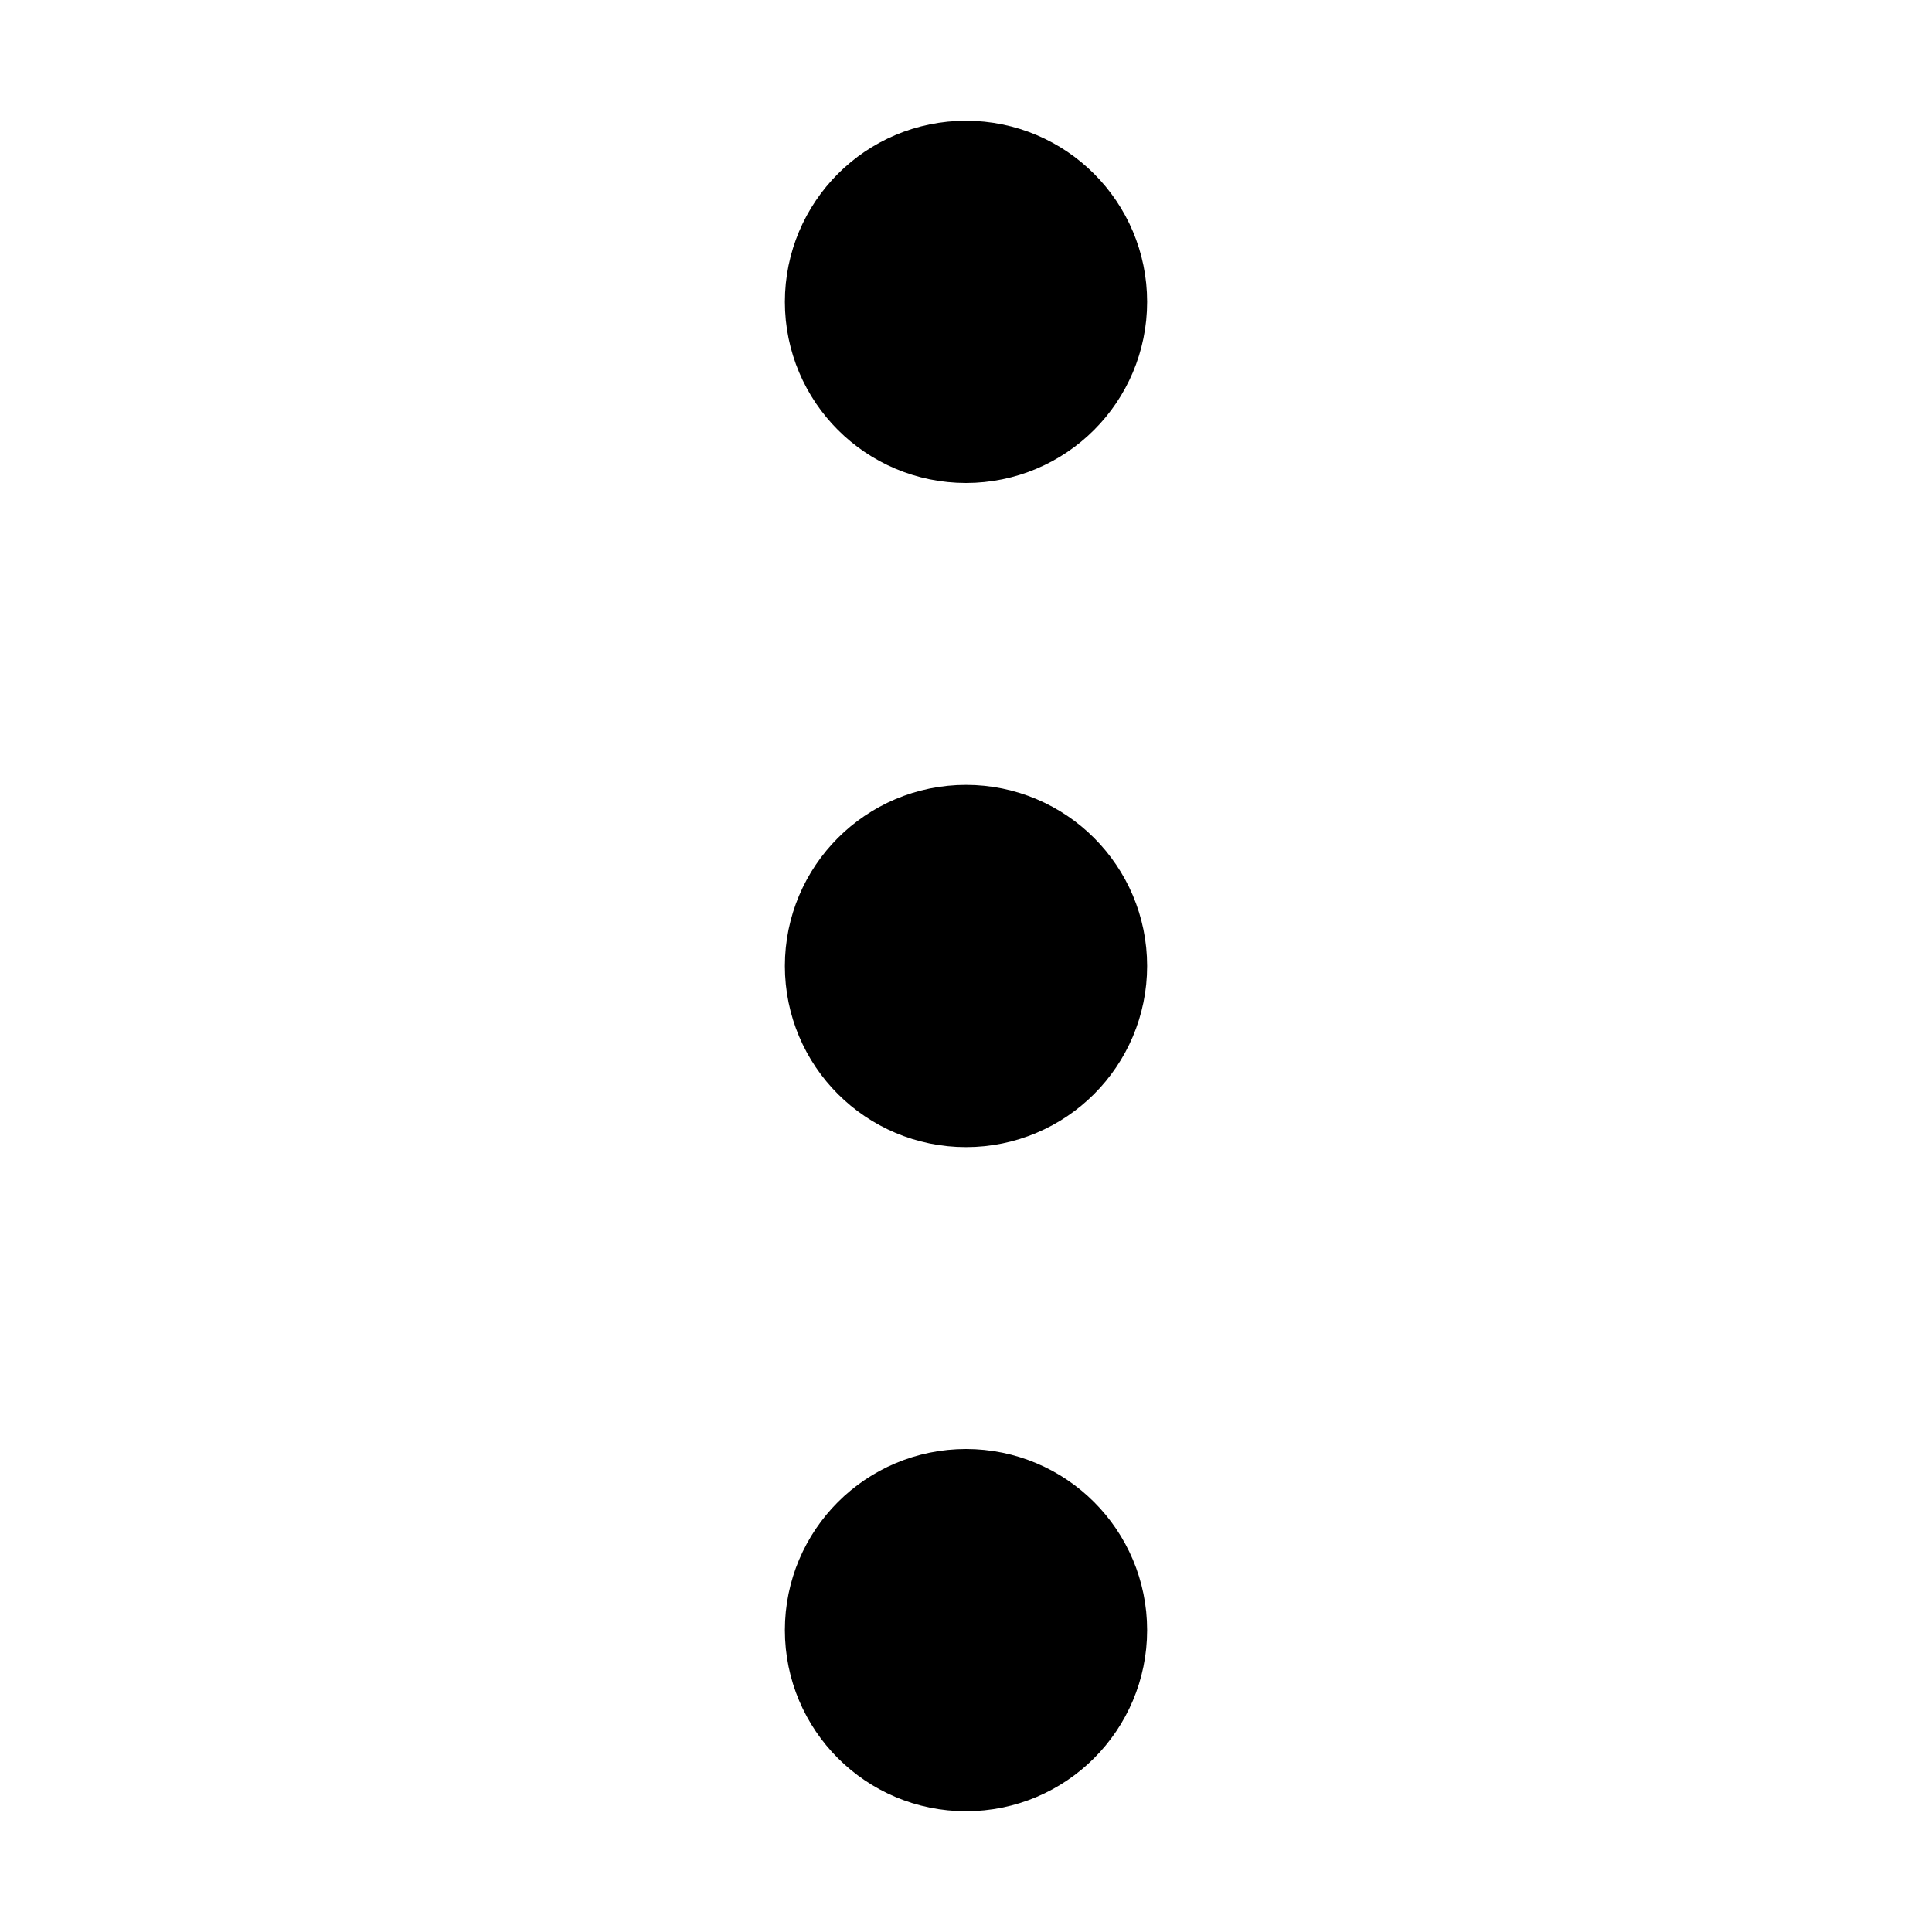
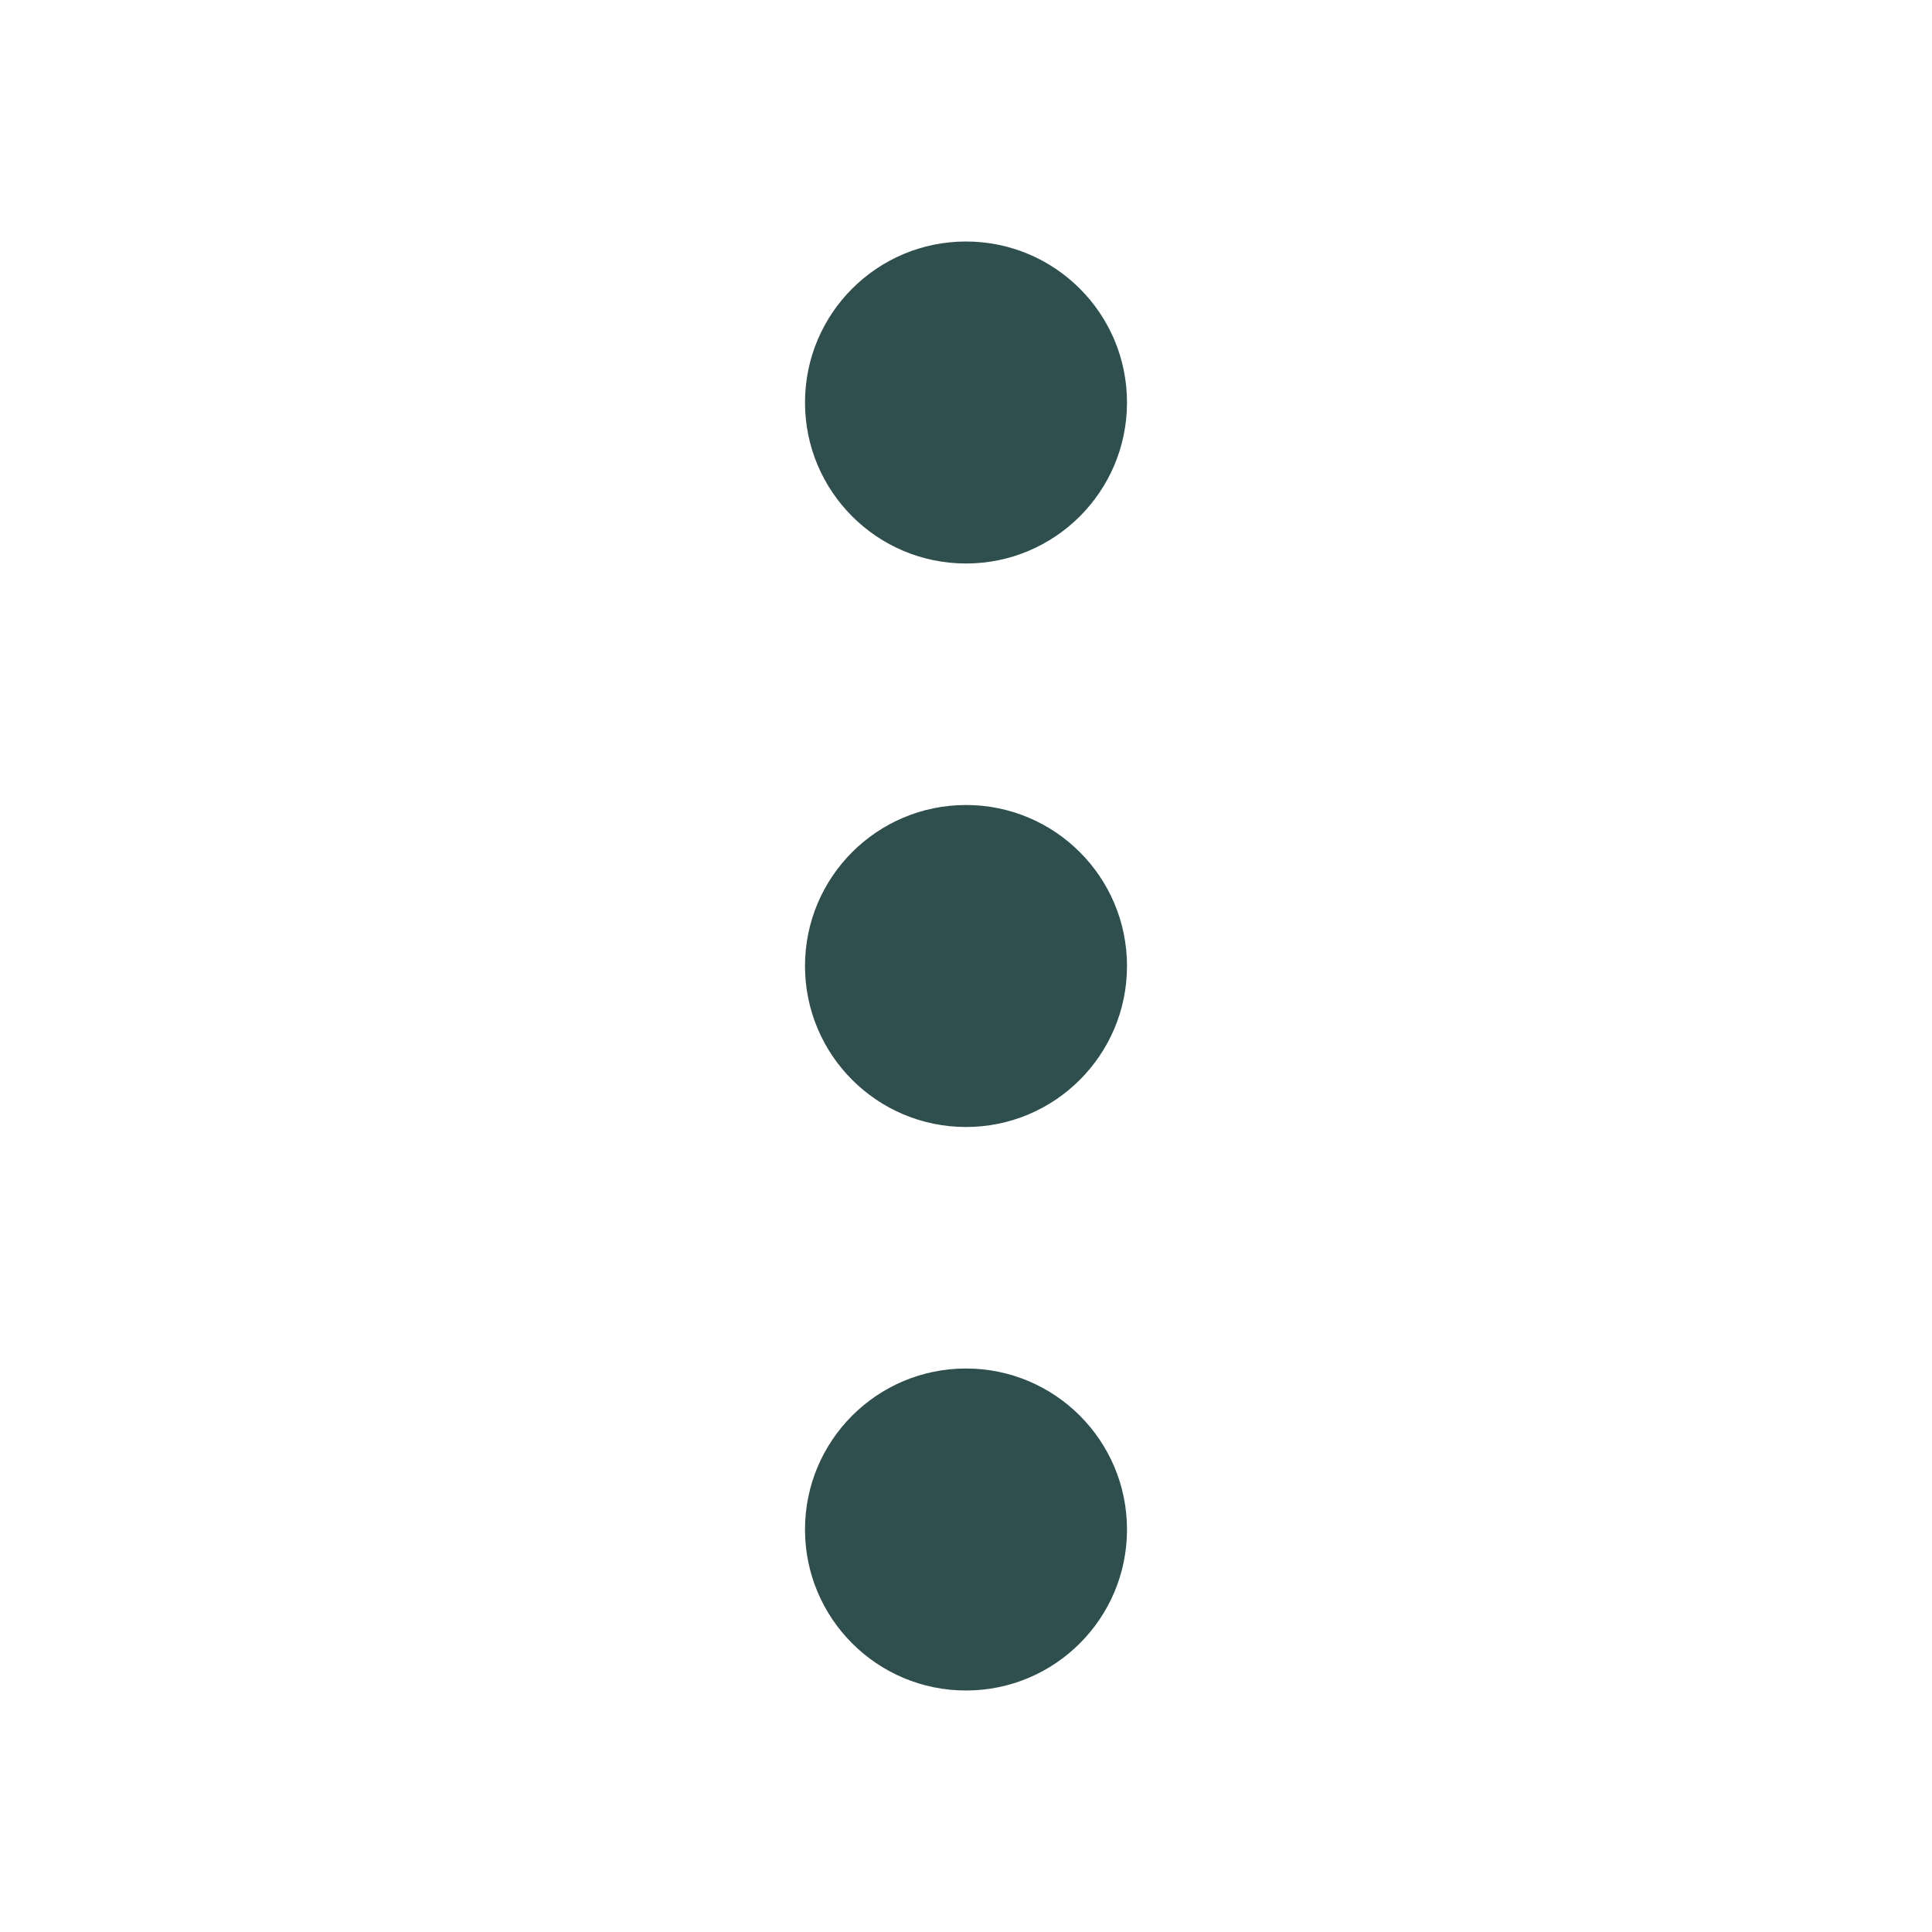
- <svg xmlns="http://www.w3.org/2000/svg" width="16px" height="16px" viewBox="0 0 16 16" version="1.1" fill="none" stroke="currentColor" stroke-linecap="round" stroke-linejoin="round" stroke-width="1.5">
-   <circle cx="8" cy="2.5" r=".75" />
-   <circle cx="8" cy="8" r=".75" />
-   <circle cx="8" cy="13.5" r=".75" />
+ <svg xmlns="http://www.w3.org/2000/svg" width="24px" height="24px" viewBox="0 0 24 24">
+   <defs>
+     <style>.c{fill:#2f4f4f;}</style>
+   </defs>
+   <g id="a" />
+   <g id="b">
+     <circle class="c" cx="12" cy="12" r="2" />
+     <circle class="c" cx="12" cy="5" r="2" />
+     <circle class="c" cx="12" cy="19" r="2" />
+   </g>
</svg>
